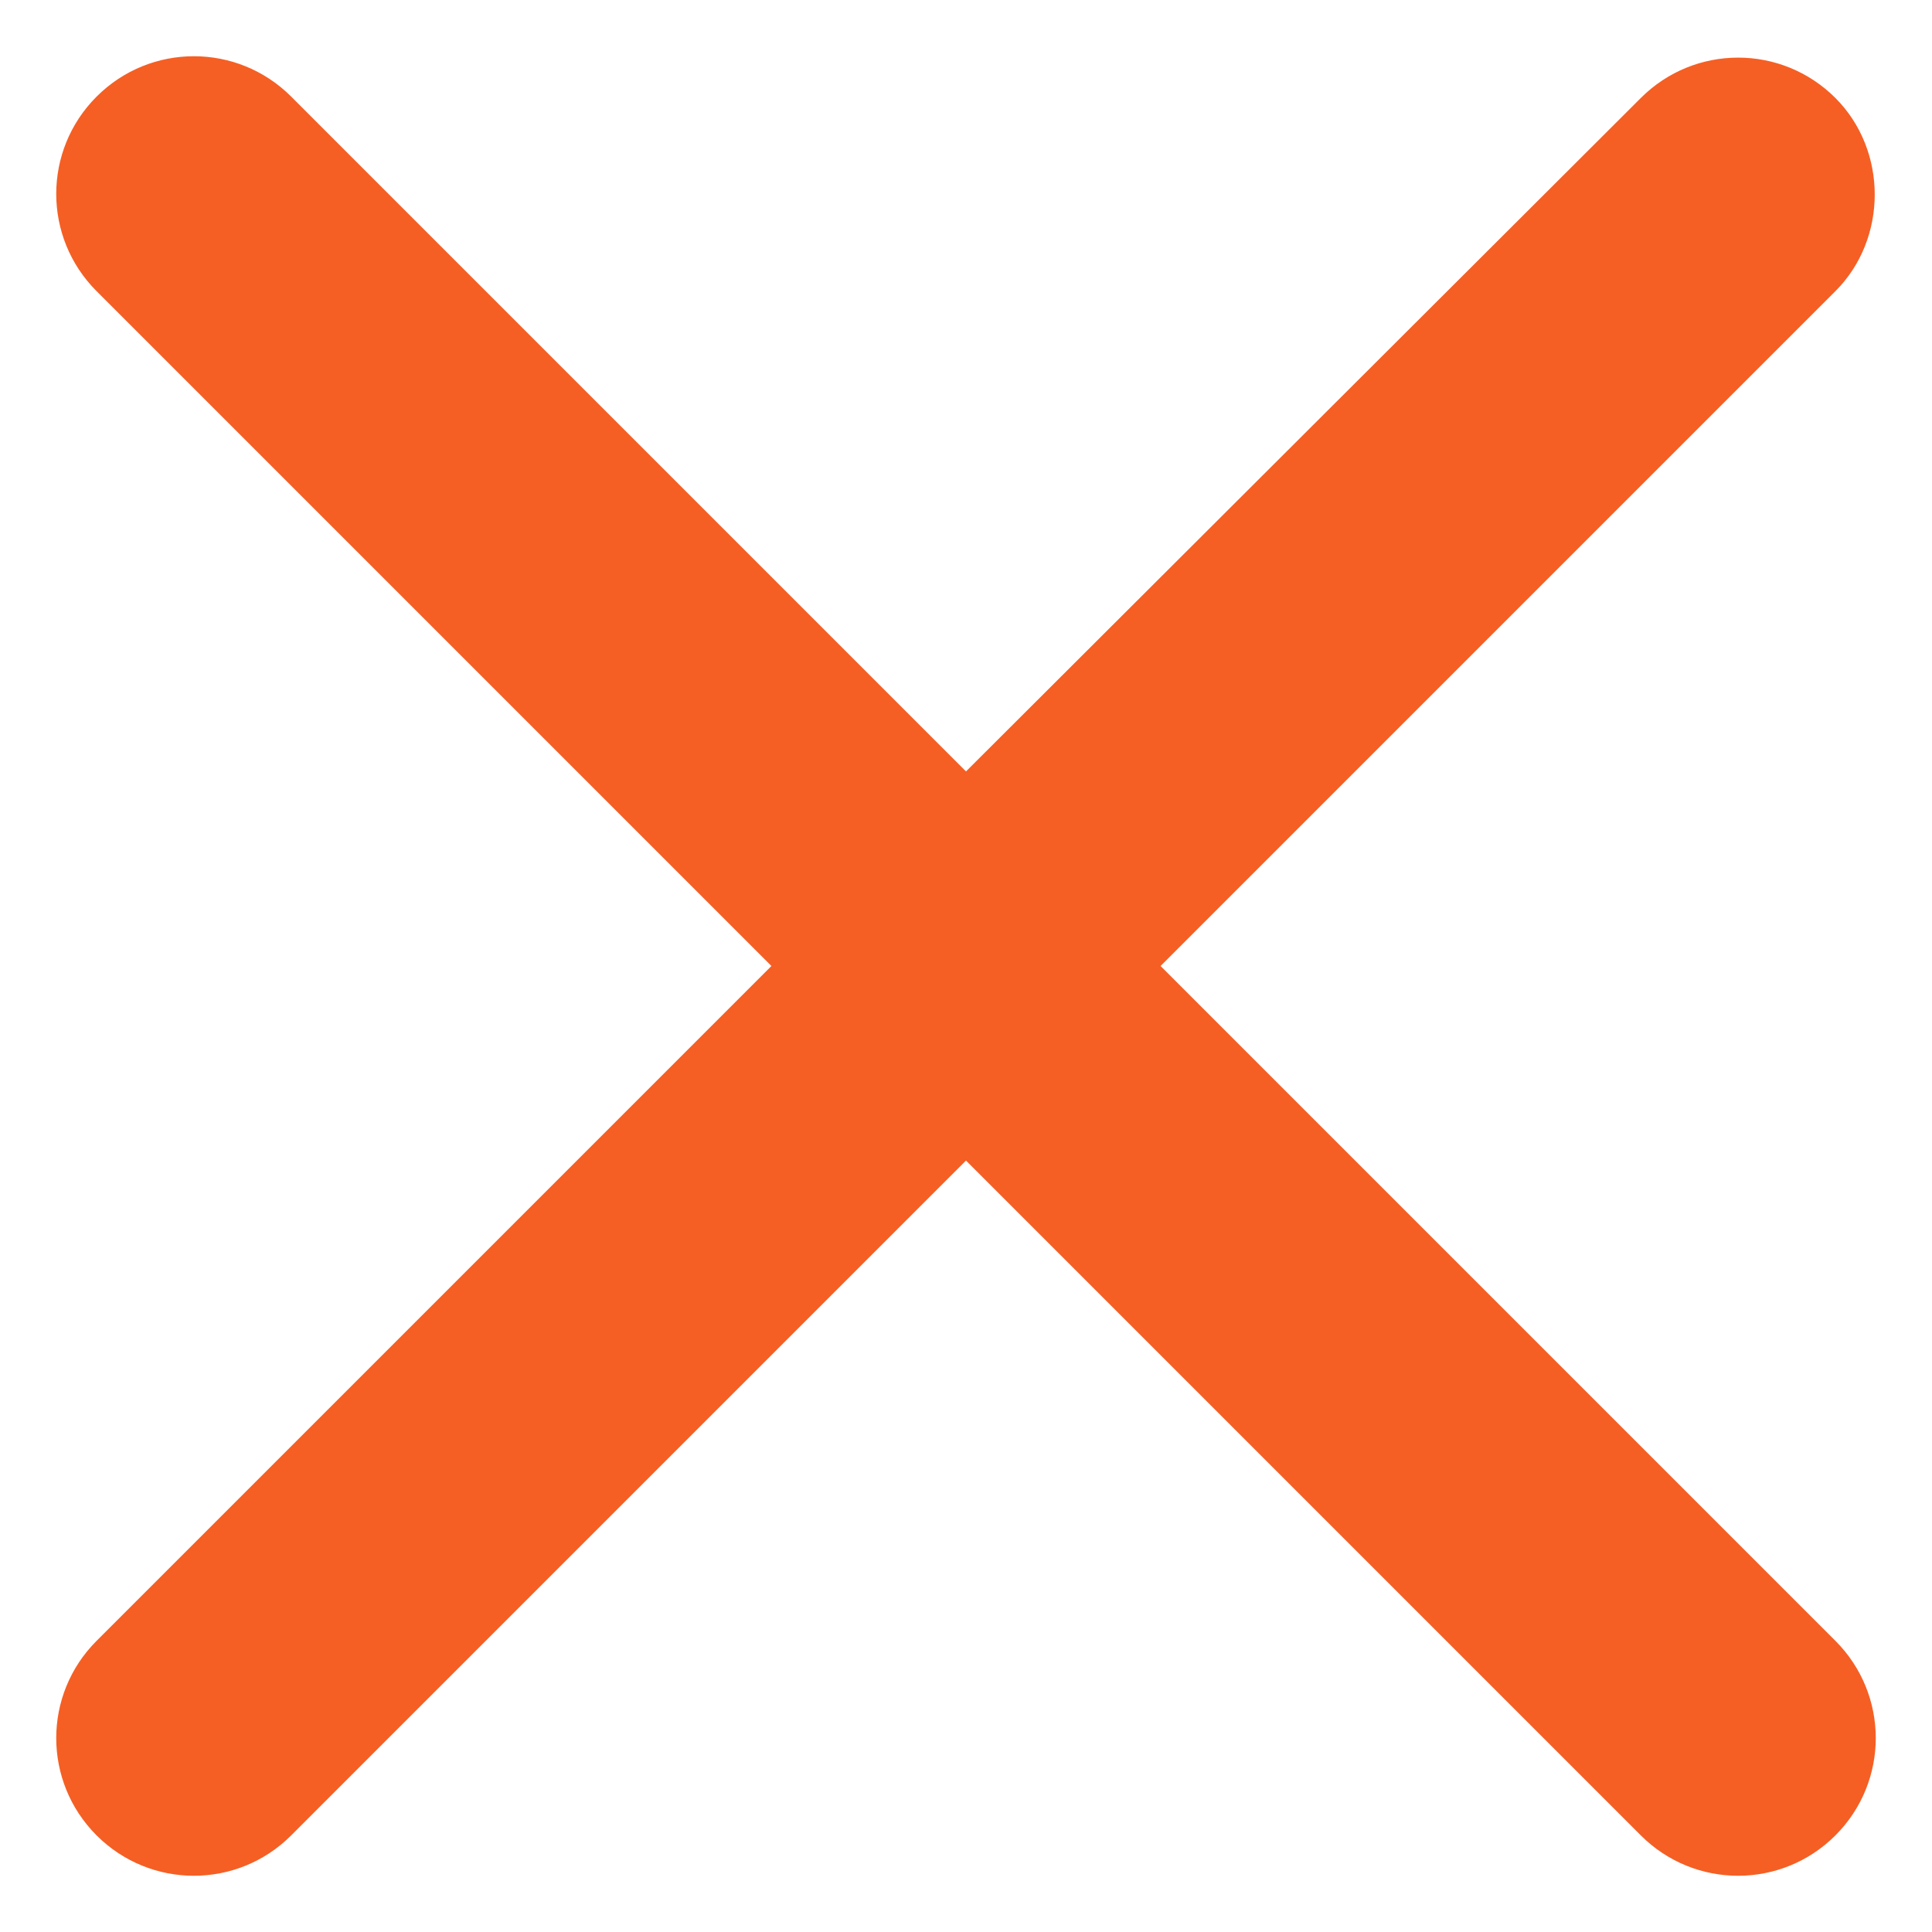
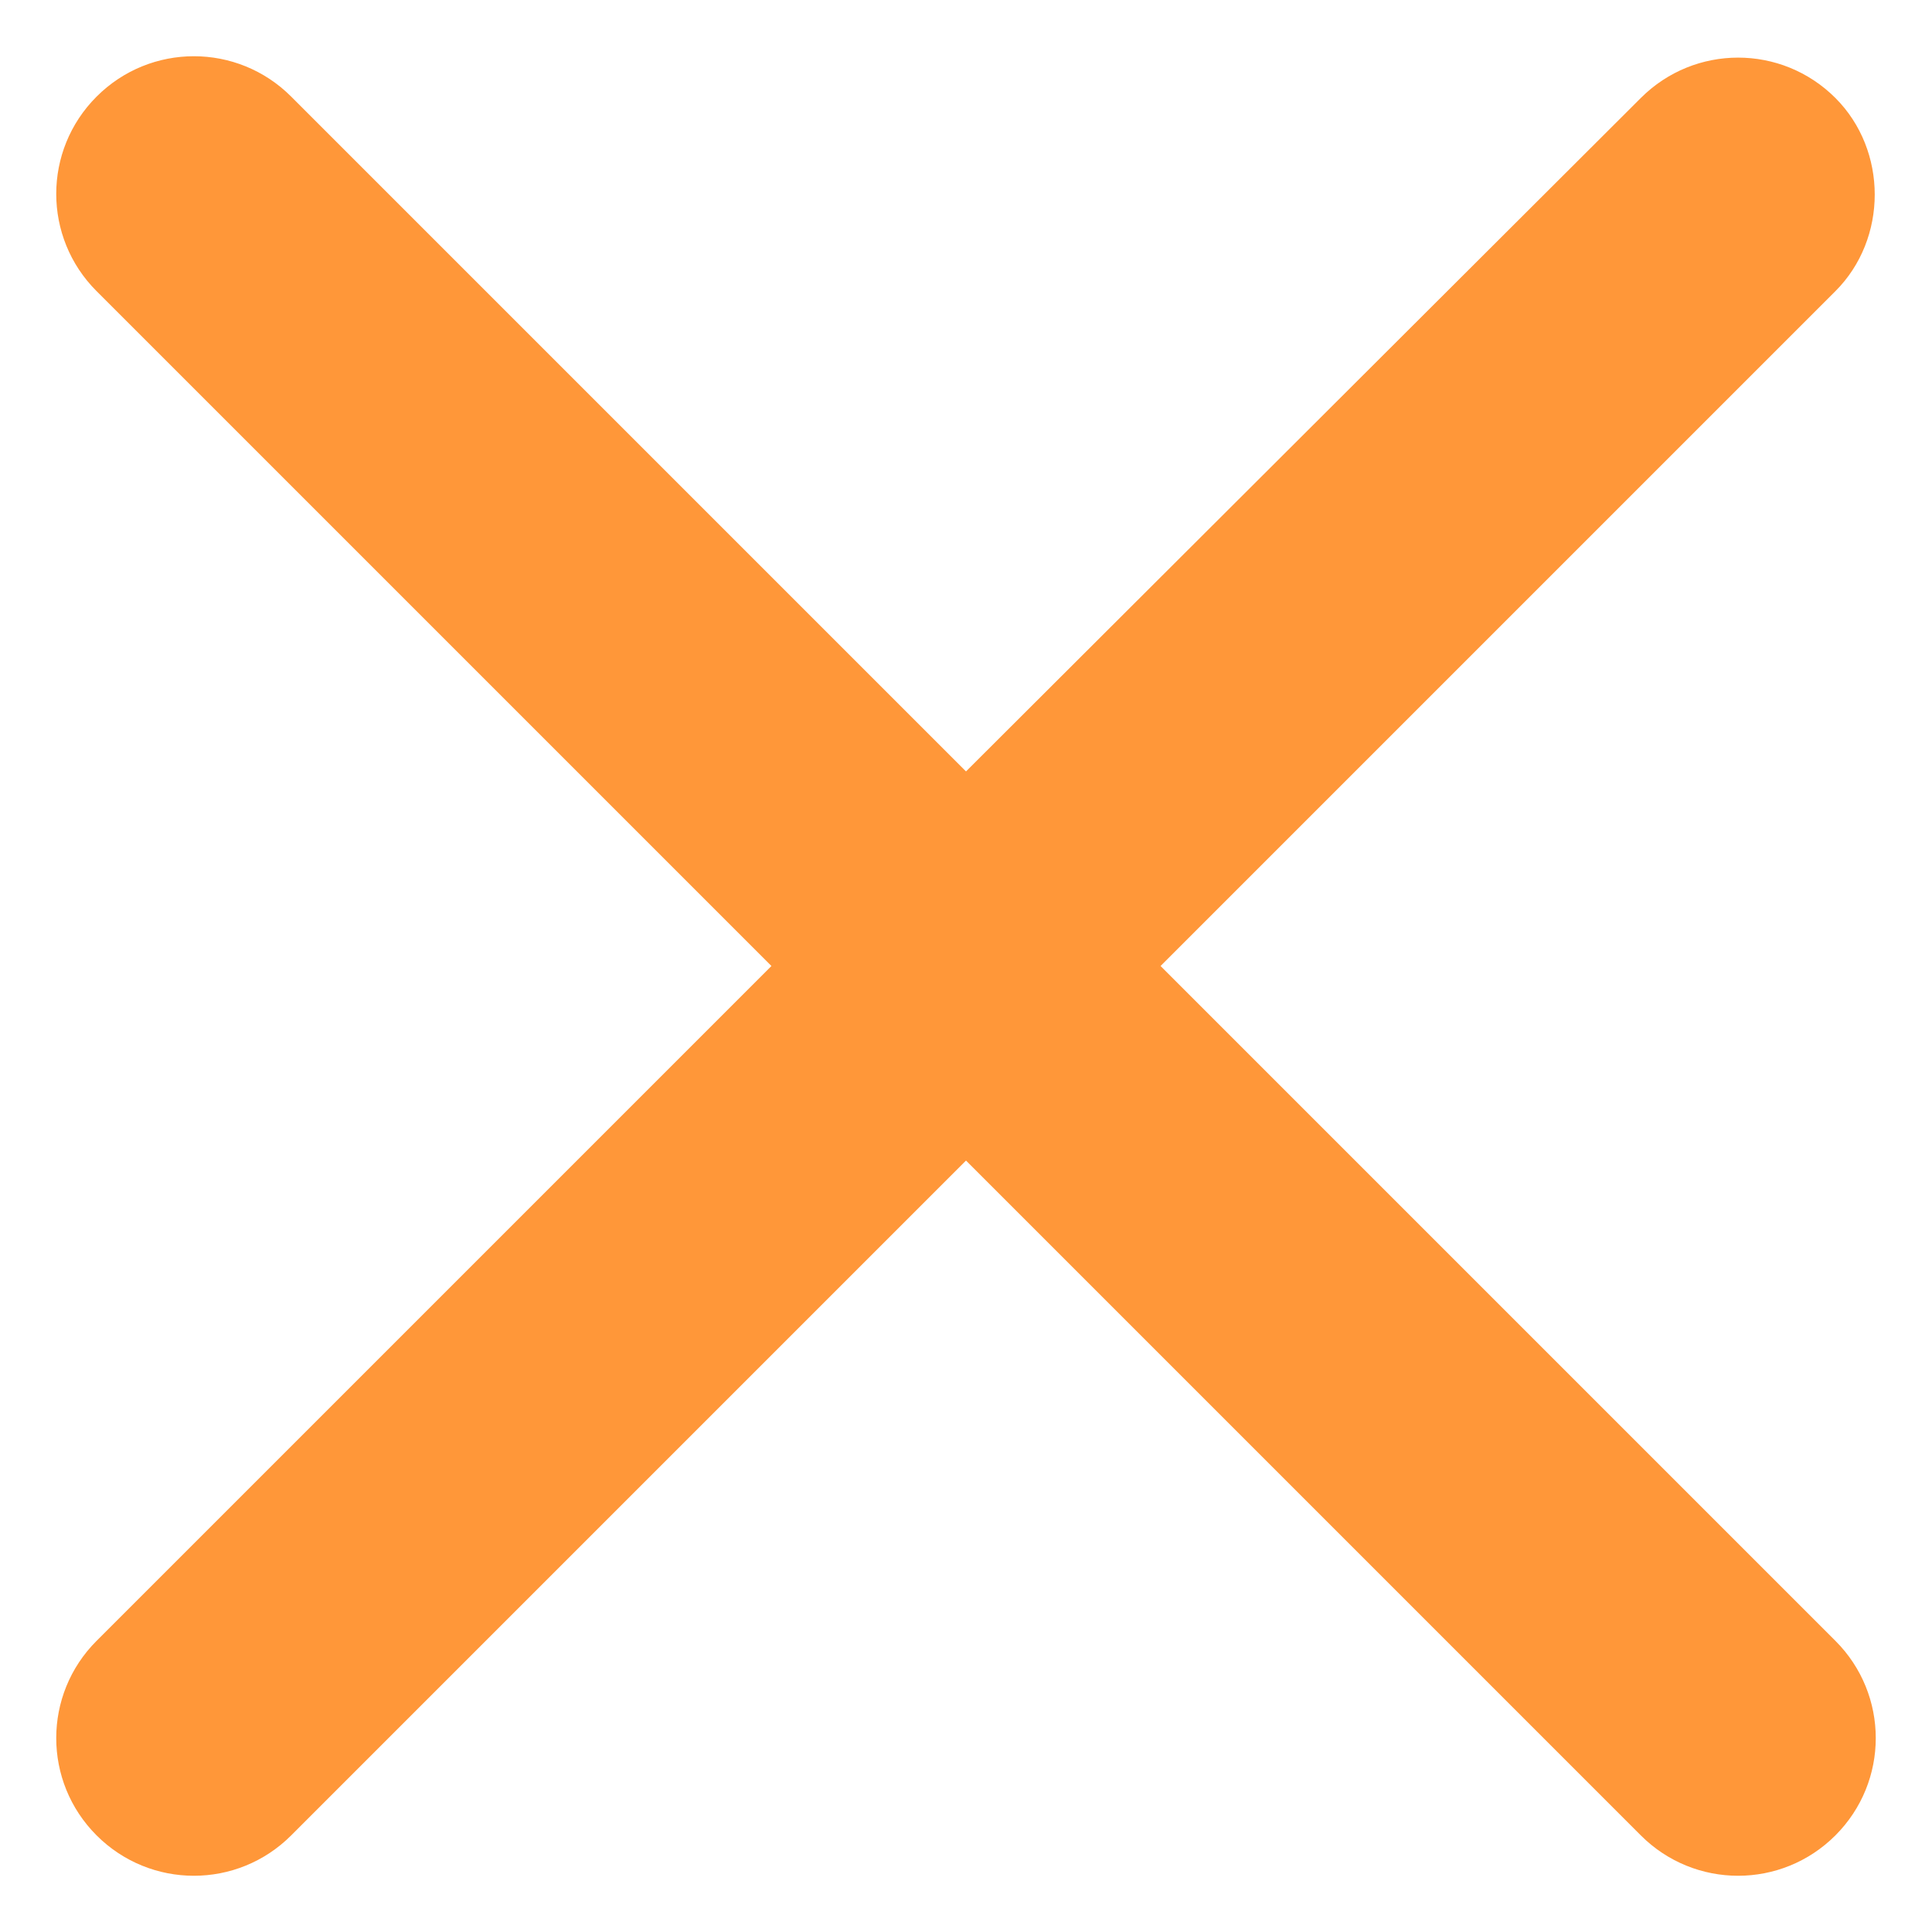
<svg xmlns="http://www.w3.org/2000/svg" width="14" height="14" viewBox="0 0 14 14" fill="none">
-   <path d="M13.3 0.71C12.91 0.32 12.28 0.32 11.89 0.71L7 5.59L2.11 0.7C1.72 0.31 1.09 0.31 0.7 0.7C0.31 1.09 0.31 1.72 0.7 2.11L5.59 7L0.7 11.89C0.31 12.28 0.31 12.91 0.7 13.3C1.09 13.69 1.72 13.69 2.11 13.3L7 8.41L11.89 13.3C12.28 13.69 12.91 13.69 13.3 13.3C13.69 12.91 13.69 12.28 13.3 11.89L8.41 7L13.3 2.11C13.68 1.73 13.68 1.09 13.3 0.71Z" fill="#F55F24" />
+   <path d="M13.3 0.71C12.91 0.32 12.28 0.32 11.89 0.71L7 5.59L2.11 0.7C1.72 0.31 1.09 0.31 0.7 0.7C0.31 1.09 0.31 1.72 0.7 2.11L5.59 7L0.7 11.89C0.31 12.28 0.31 12.91 0.7 13.3C1.09 13.69 1.72 13.69 2.11 13.3L7 8.41L11.89 13.3C12.28 13.69 12.91 13.69 13.3 13.3C13.69 12.91 13.69 12.28 13.3 11.89L8.41 7L13.3 2.11C13.68 1.73 13.68 1.09 13.3 0.71Z" fill="#FF9739" />
</svg>
